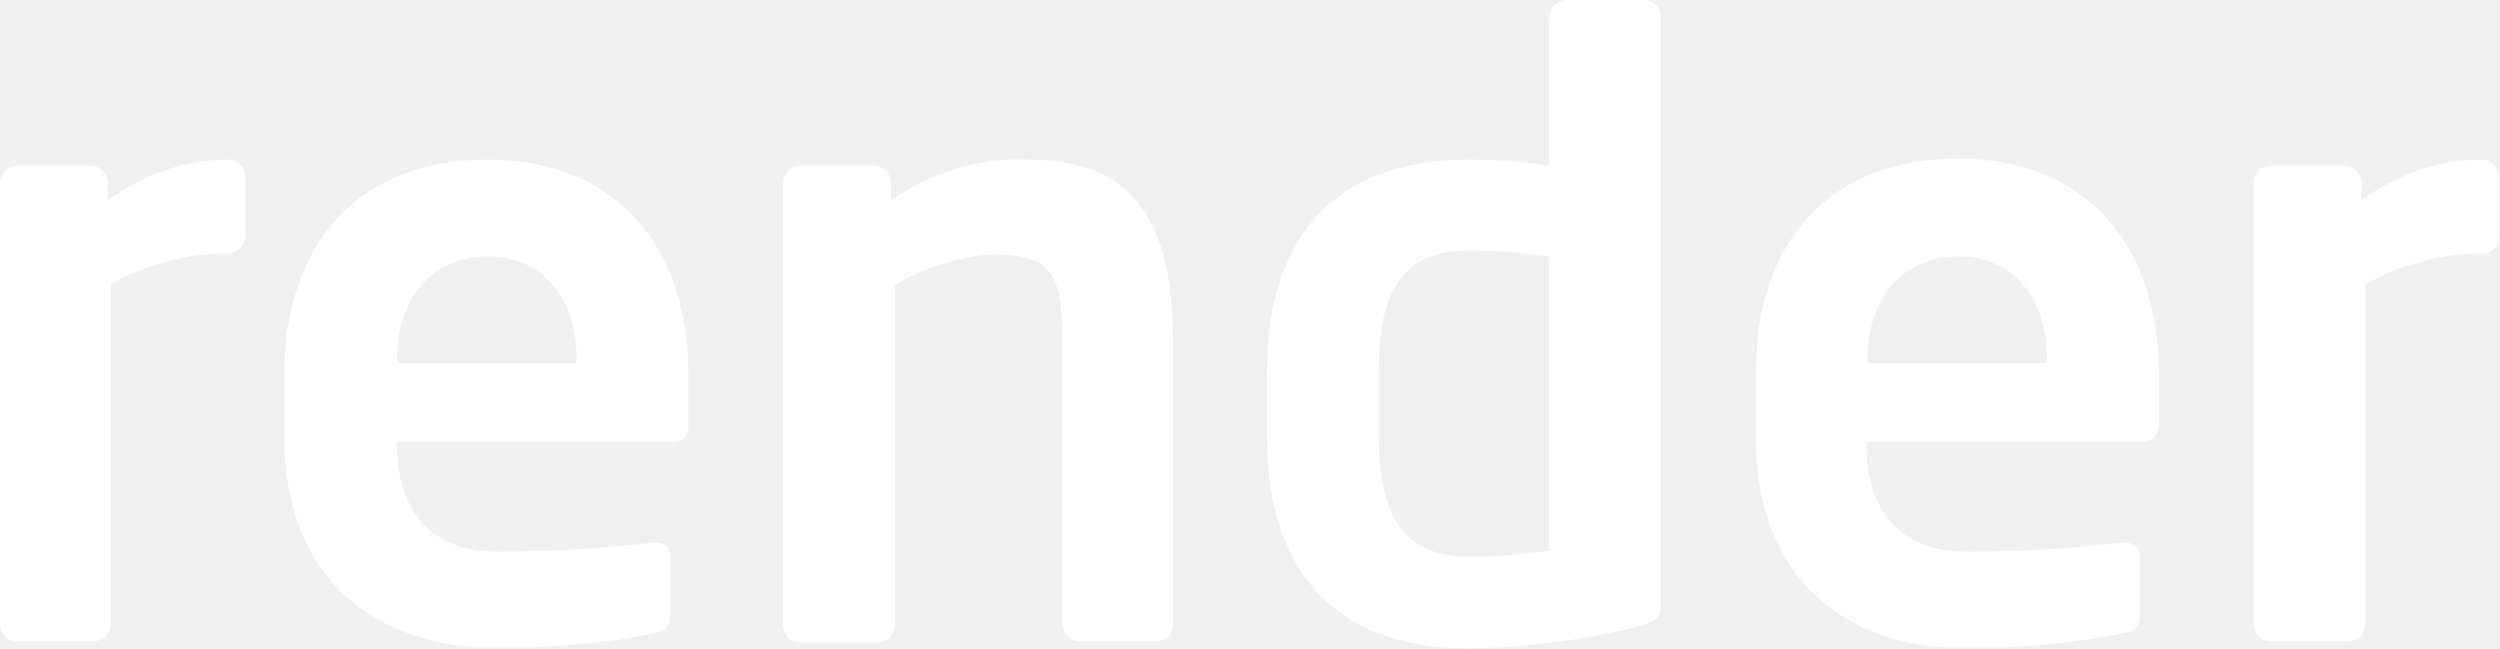
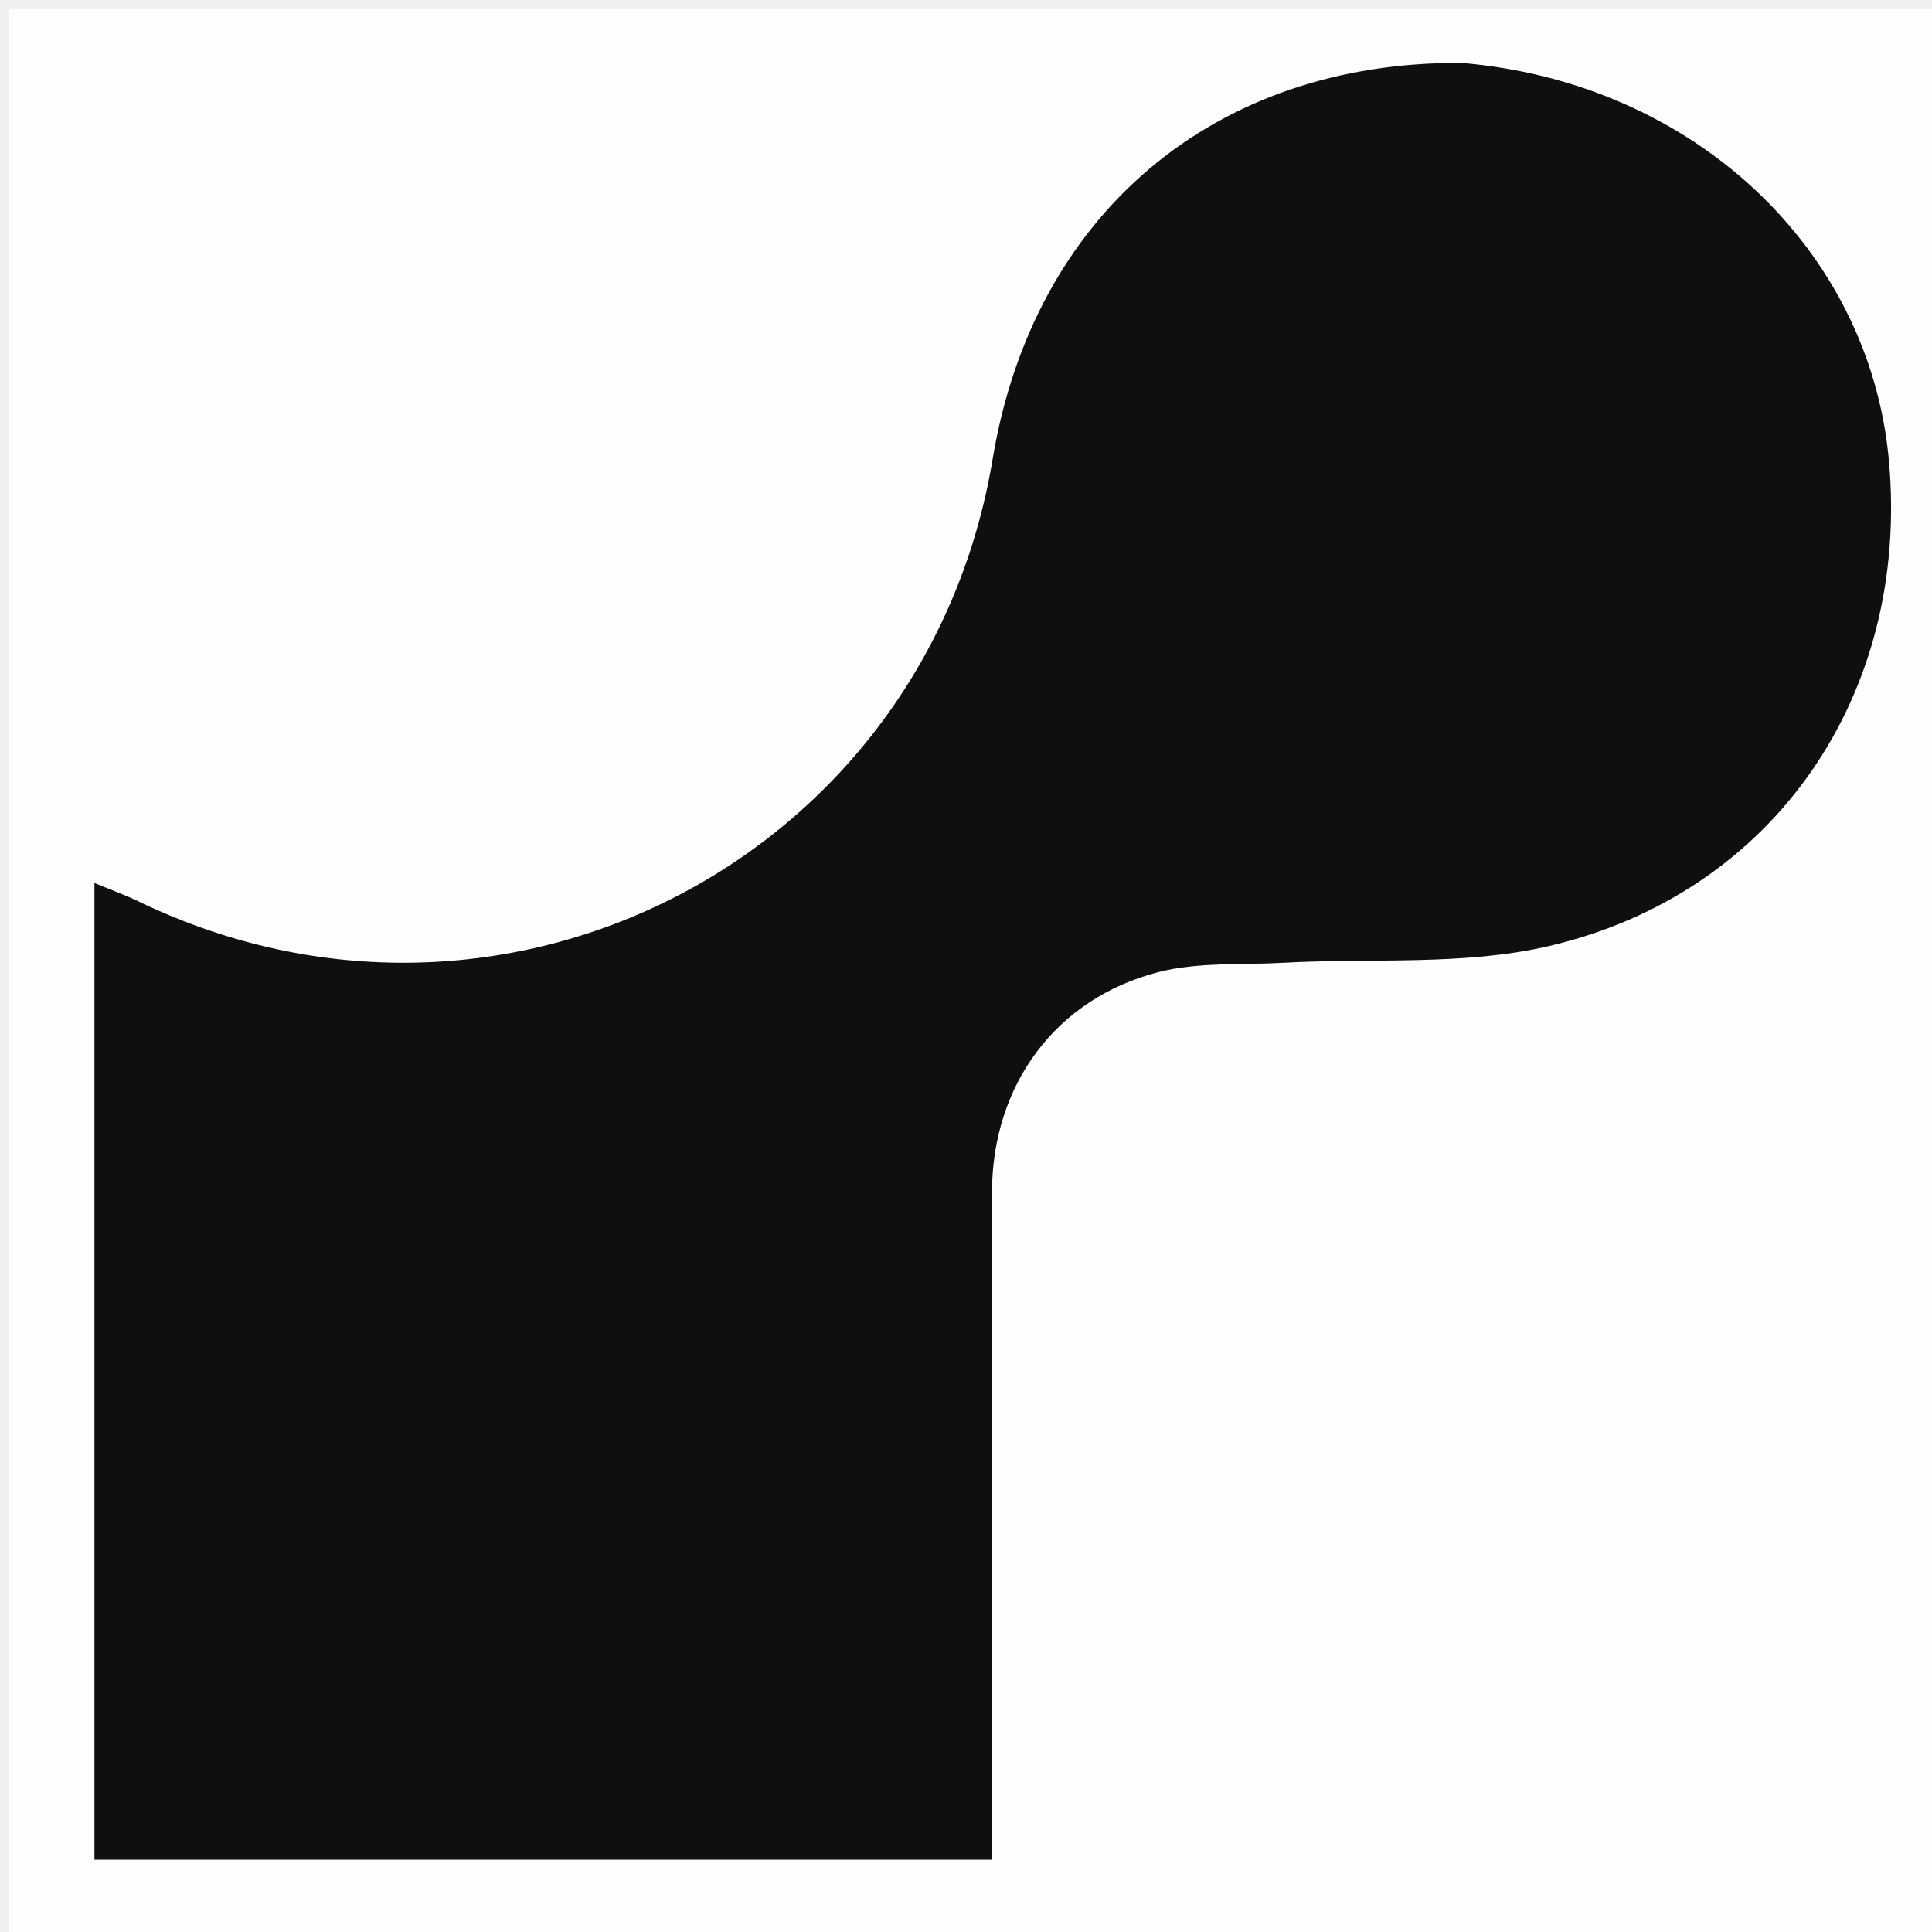
- <svg xmlns="http://www.w3.org/2000/svg" version="1.1" id="Layer_1" x="0px" y="0px" viewBox="0 0 250.6 65" style="enable-background:new 0 0 250.6 65;" xml:space="preserve">
-   <style type="text/css">
-   .st0{fill:#FFFFFF;}
-  </style>
-   <g>
-     <path class="st0" d="M22.8,25.4c-4.1,0-8.1,1.1-11.7,3.1v34c0,1-0.7,1.7-1.7,1.8H1.7c-1,0-1.7-0.8-1.7-1.8V18.3   c0-0.9,0.8-1.7,1.7-1.7h7.4c0.9,0,1.7,0.8,1.7,1.7v1.8c3.5-2.6,7.7-4.1,12.1-4.1c0.9,0,1.7,0.8,1.7,1.7v6.1   C24.5,24.7,23.7,25.4,22.8,25.4z">
-   </path>
-     <path class="st0" d="M67.4,44.3H39.8v0.3c0,4.9,2,10.7,10.1,10.7c5.2,0,10.4-0.3,15.5-0.9h0.3c0.9,0,1.5,0.4,1.5,1.3v5.6   c0,1.4-0.3,2-1.8,2.2c-5.4,1.1-10.9,1.5-16.4,1.4c-8.5,0-20.5-4.6-20.5-21.2v-6.3C28.6,24.3,36,16,48.9,16c13,0,20.1,8.9,20.1,21.5   v4.8C69.1,43.6,68.6,44.3,67.4,44.3L67.4,44.3z M57.8,36.1c0-6.6-3.7-10.4-8.9-10.4s-9.1,3.7-9.1,10.4v0.3h17.9L57.8,36.1z">
-   </path>
-     <path class="st0" d="M116,64.3h-7.8c-1,0-1.7-0.8-1.7-1.8V35c0-7.4-0.7-9.5-7.2-9.5c-3.4,0.3-6.7,1.3-9.6,3.1v34   c0,1-0.7,1.7-1.7,1.8h-7.8c-1,0-1.7-0.8-1.7-1.8V18.3c0-0.9,0.8-1.7,1.7-1.7h7.4c0.9,0,1.7,0.8,1.7,1.7v1.8c4-2.8,8.8-4.3,13.7-4.1   c12.2,0,14.6,8.2,14.6,18.9v27.6C117.7,63.5,116.9,64.2,116,64.3z">
-   </path>
-     <path class="st0" d="M164.2,62.8c-5.6,1.4-11.3,2.1-17,2.2c-13.6,0-20.2-8.1-20.2-21.2v-6.5C127,24,133.6,16,147.2,16   c2.7,0,5.4,0.2,8.1,0.6V1.7c0-0.9,0.8-1.7,1.7-1.7h7.8c0.9,0,1.7,0.8,1.7,1.7v58.9C166.5,61.7,166.1,62.3,164.2,62.8L164.2,62.8z    M155.3,25.7c-2.7-0.4-5.4-0.6-8.1-0.6c-7.3,0-9,5.2-9,12.1v6.5c0,6.9,1.8,12.1,9,12.1c2.7,0,5.4-0.2,8.1-0.6V25.7z">
-   </path>
-     <path class="st0" d="M214.7,44.3h-27.6v0.3c0,4.9,2,10.7,10.1,10.7c5.2,0,10.4-0.3,15.5-0.9h0.3c0.8,0,1.5,0.4,1.5,1.3v5.6   c0,1.4-0.3,2-1.8,2.2c-5.4,1.1-10.9,1.5-16.4,1.4C188,65,176,60.4,176,43.7v-6.3c0-13.2,7.4-21.5,20.3-21.5   c13,0,20.1,8.9,20.1,21.5v4.8C216.4,43.6,215.9,44.3,214.7,44.3L214.7,44.3z M205.2,36.1c0-6.6-3.7-10.4-8.9-10.4   s-9.1,3.7-9.1,10.4v0.3h17.9L205.2,36.1z">
-   </path>
-     <path class="st0" d="M248.8,25.4c-4.1,0-8.1,1.1-11.7,3.1v34c0,1-0.7,1.7-1.7,1.8h-7.8c-1,0-1.7-0.8-1.7-1.8V18.3   c0-0.9,0.8-1.7,1.7-1.7h7.4c0.9,0,1.7,0.8,1.7,1.7v1.8c3.5-2.6,7.7-4.1,12.1-4.1c0.9,0,1.7,0.8,1.7,1.7v6.1   C250.5,24.7,249.8,25.4,248.8,25.4L248.8,25.4z">
-   </path>
-   </g>
+ <svg xmlns="http://www.w3.org/2000/svg" version="1.1" id="Layer_1" x="0px" y="0px" width="100%" viewBox="0 0 223 223" enable-background="new 0 0 223 223" xml:space="preserve">
+   <path fill="#FDFDFD" opacity="1" stroke="none" d=" M152,224   C101.333,224 51.167,224 1,224   C1,149.667 1,75.333 1,1   C75.333,1 149.667,1 224,1   C224,75.333 224,149.667 224,224   C200.167,224 176.333,224 152,224  M168.272,7.231   C140.076,7.079 119.264,24.807 114.579,52.967   C106.91,99.078 58.03,124.368 15.931,104.02   C14.53,103.343 13.057,102.815 10.901,101.92   C10.901,140.038 10.901,177.237 10.901,214.665   C45.406,214.665 79.651,214.665 114.489,214.665   C114.489,212.635 114.489,210.848 114.489,209.062   C114.487,185.239 114.446,161.416 114.498,137.593   C114.525,125.244 121.843,115.248 133.728,112.2   C138.29,111.03 143.255,111.399 148.04,111.133   C158.298,110.562 168.9,111.498 178.754,109.207   C204.865,103.135 220.425,80.093 218.037,53.267   C215.852,28.723 195.432,9.512 168.272,7.231  z" />
+   <path fill="#0F0F0F" opacity="1" stroke="none" d=" M168.724,7.265   C195.432,9.512 215.852,28.723 218.037,53.267   C220.425,80.093 204.865,103.135 178.754,109.207   C168.9,111.498 158.298,110.562 148.04,111.133   C143.255,111.399 138.29,111.03 133.728,112.2   C121.843,115.248 114.525,125.244 114.498,137.593   C114.446,161.416 114.487,185.239 114.489,209.062   C114.489,210.848 114.489,212.635 114.489,214.665   C79.651,214.665 45.406,214.665 10.901,214.665   C10.901,177.237 10.901,140.038 10.901,101.92   C13.057,102.815 14.53,103.343 15.931,104.02   C58.03,124.368 106.91,99.078 114.579,52.967   C119.264,24.807 140.076,7.079 168.724,7.265  z" />
</svg>
